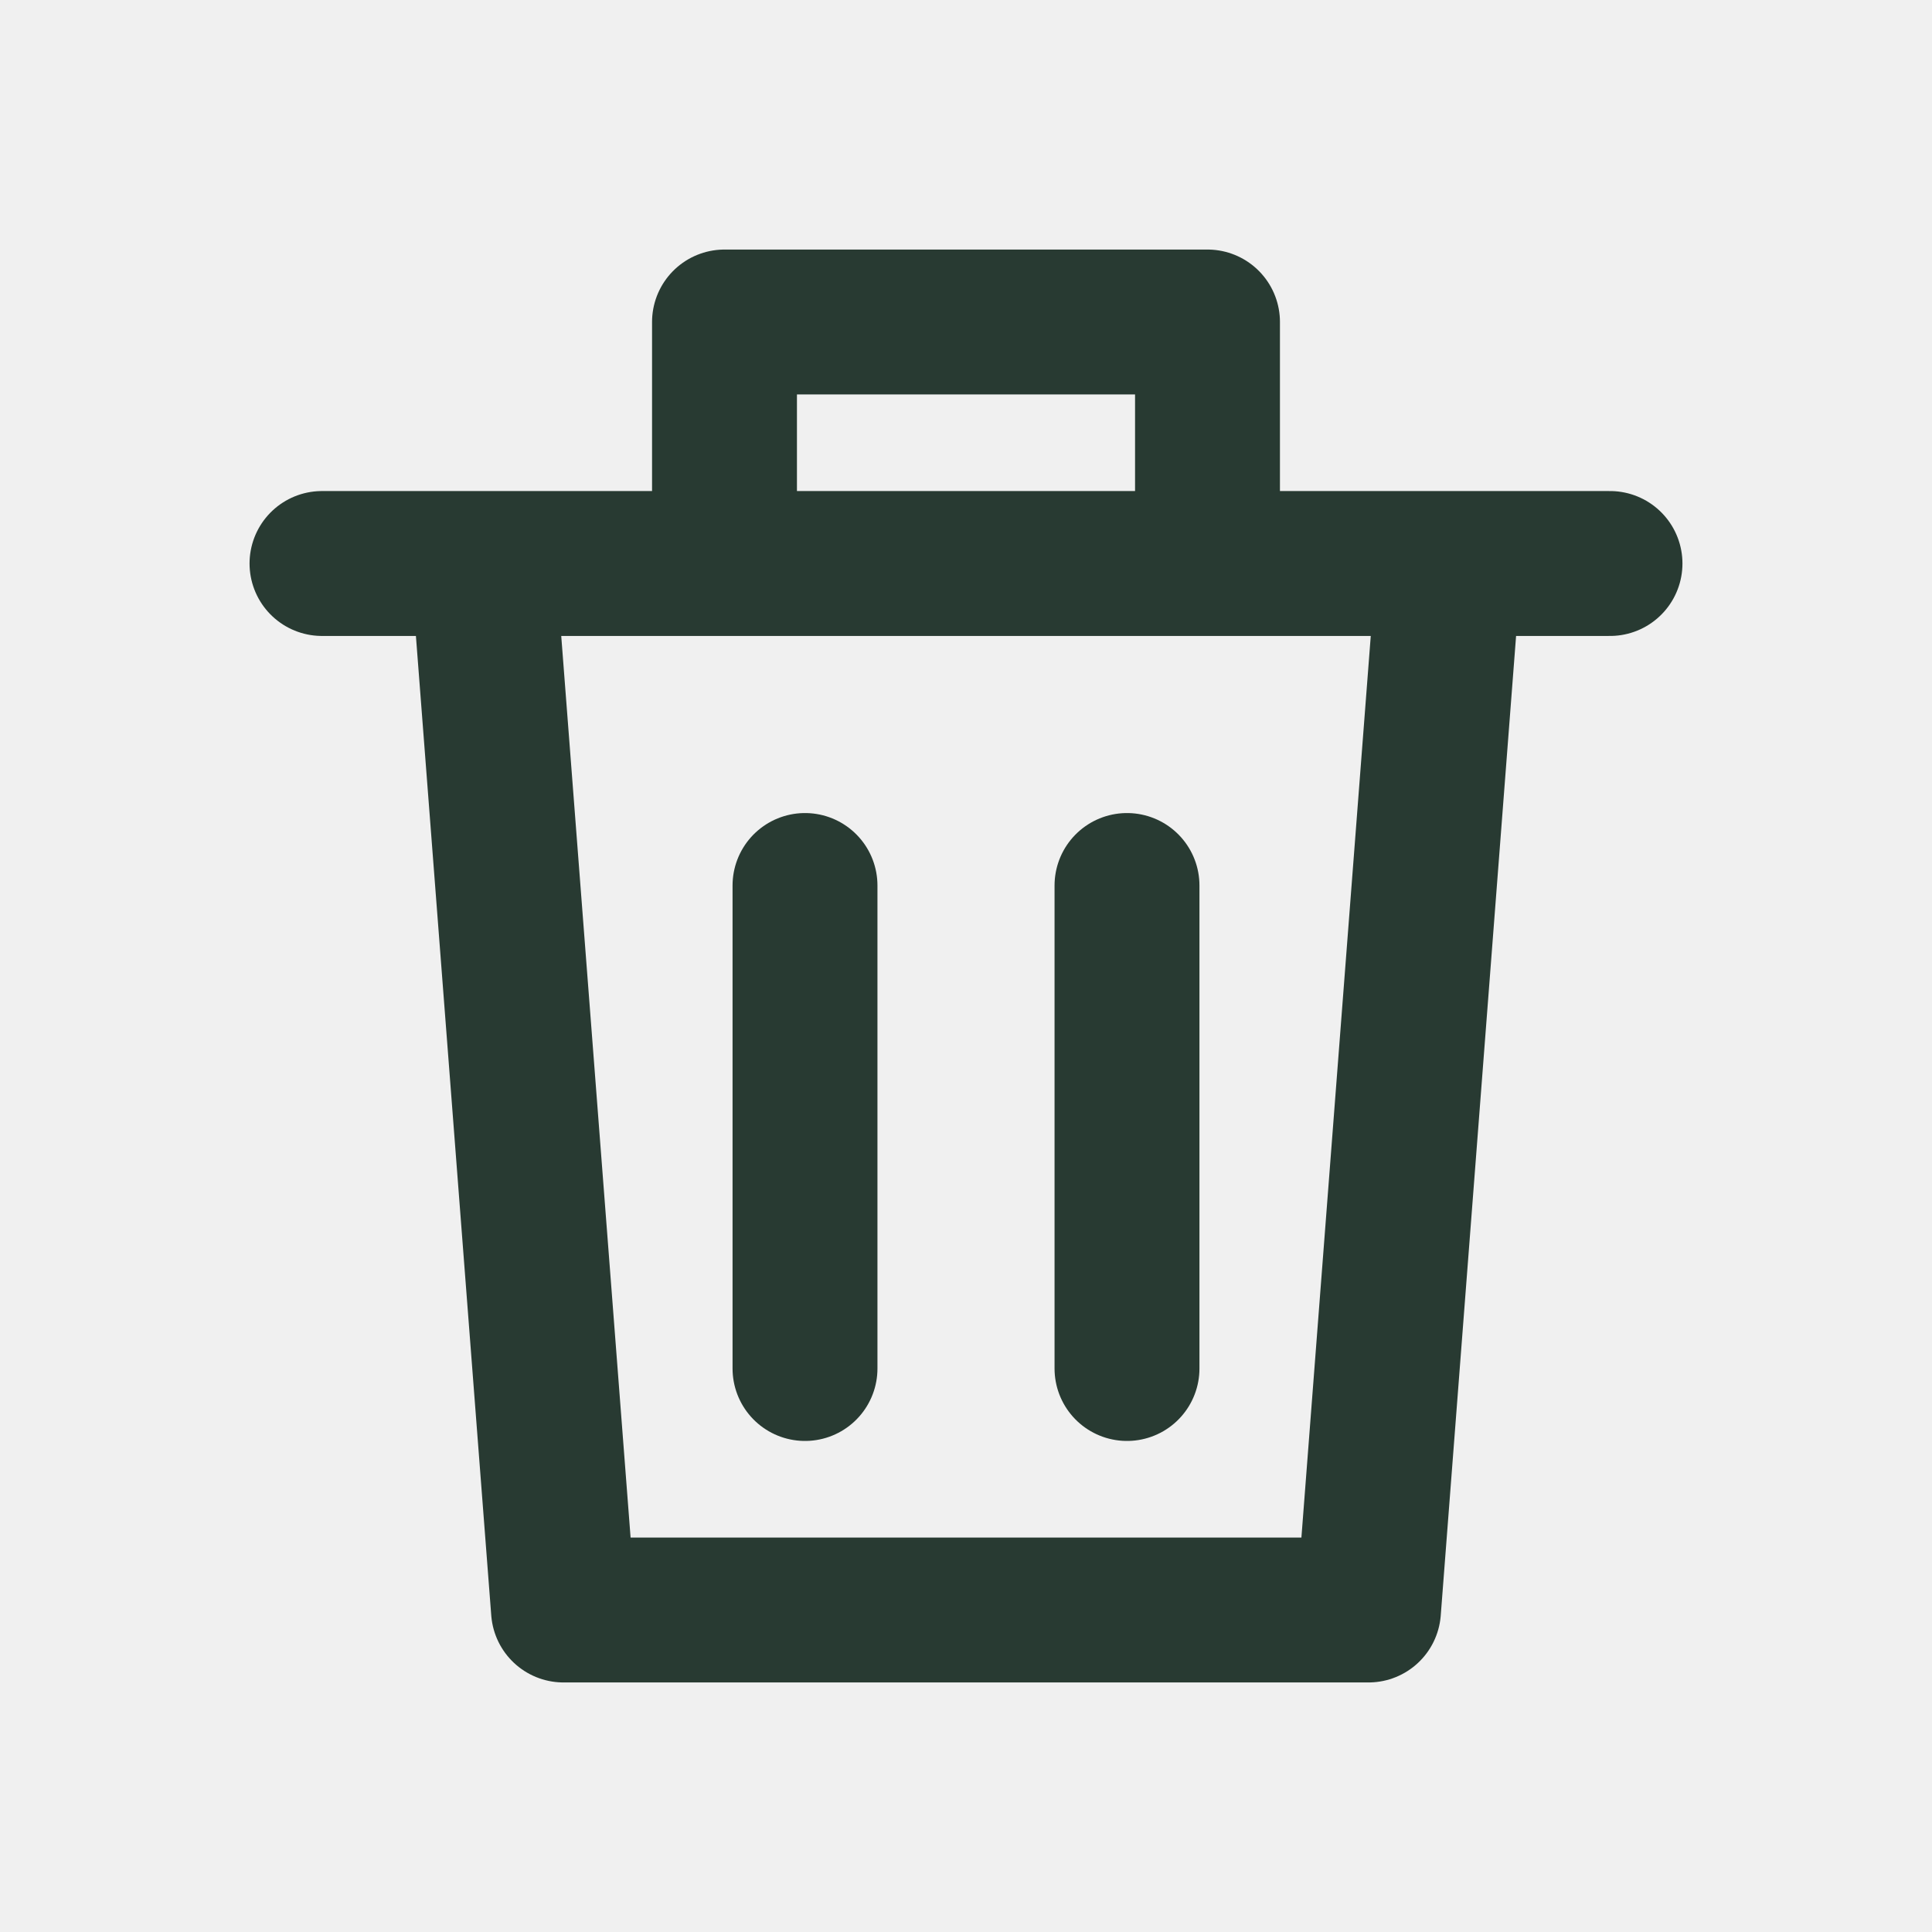
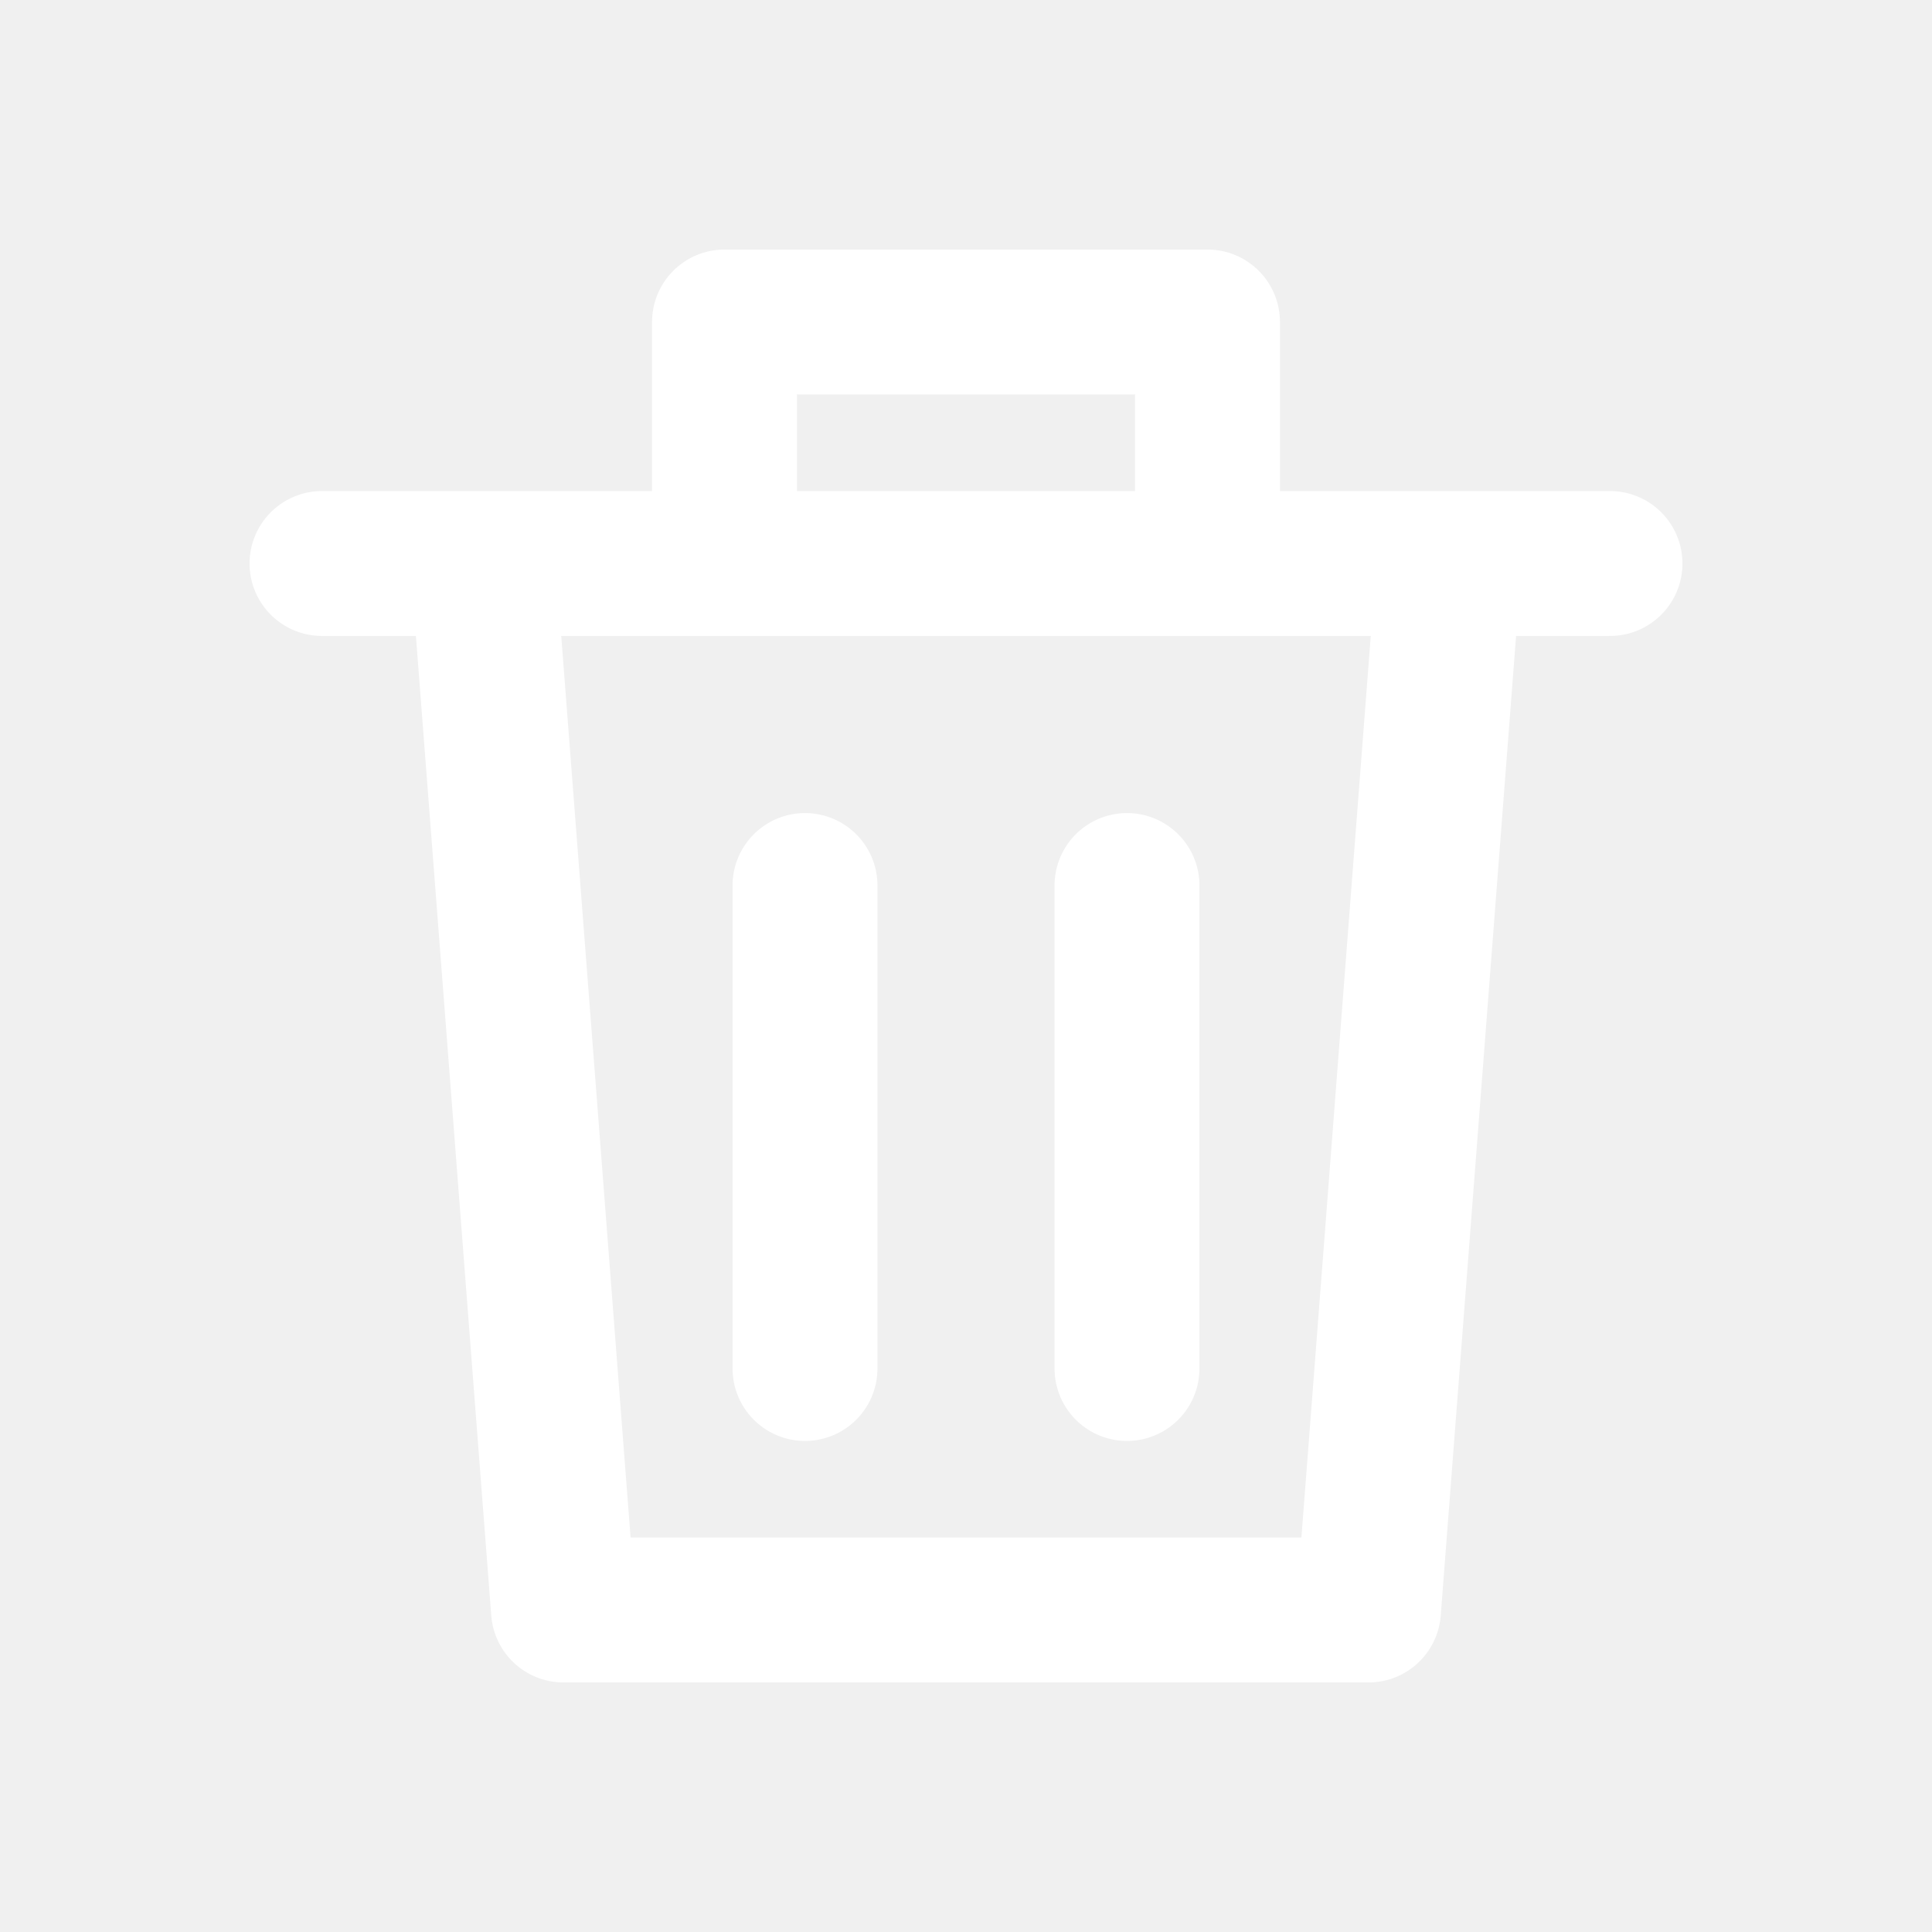
- <svg xmlns="http://www.w3.org/2000/svg" viewBox="0 0 24 24" width="24" height="24" fill="none" stroke="#283a32" stroke-width="1.8" stroke-linecap="round" stroke-linejoin="round">
+ <svg xmlns="http://www.w3.org/2000/svg" viewBox="0 0 24 24" width="24" height="24" fill="none" stroke="#ffffff" stroke-width="1.8" stroke-linecap="round" stroke-linejoin="round">
  <path d="M4 7h16M9 7V4h6v3M6 7l1 13h10l1-13M10 11v6M14 11v6" />
</svg>
